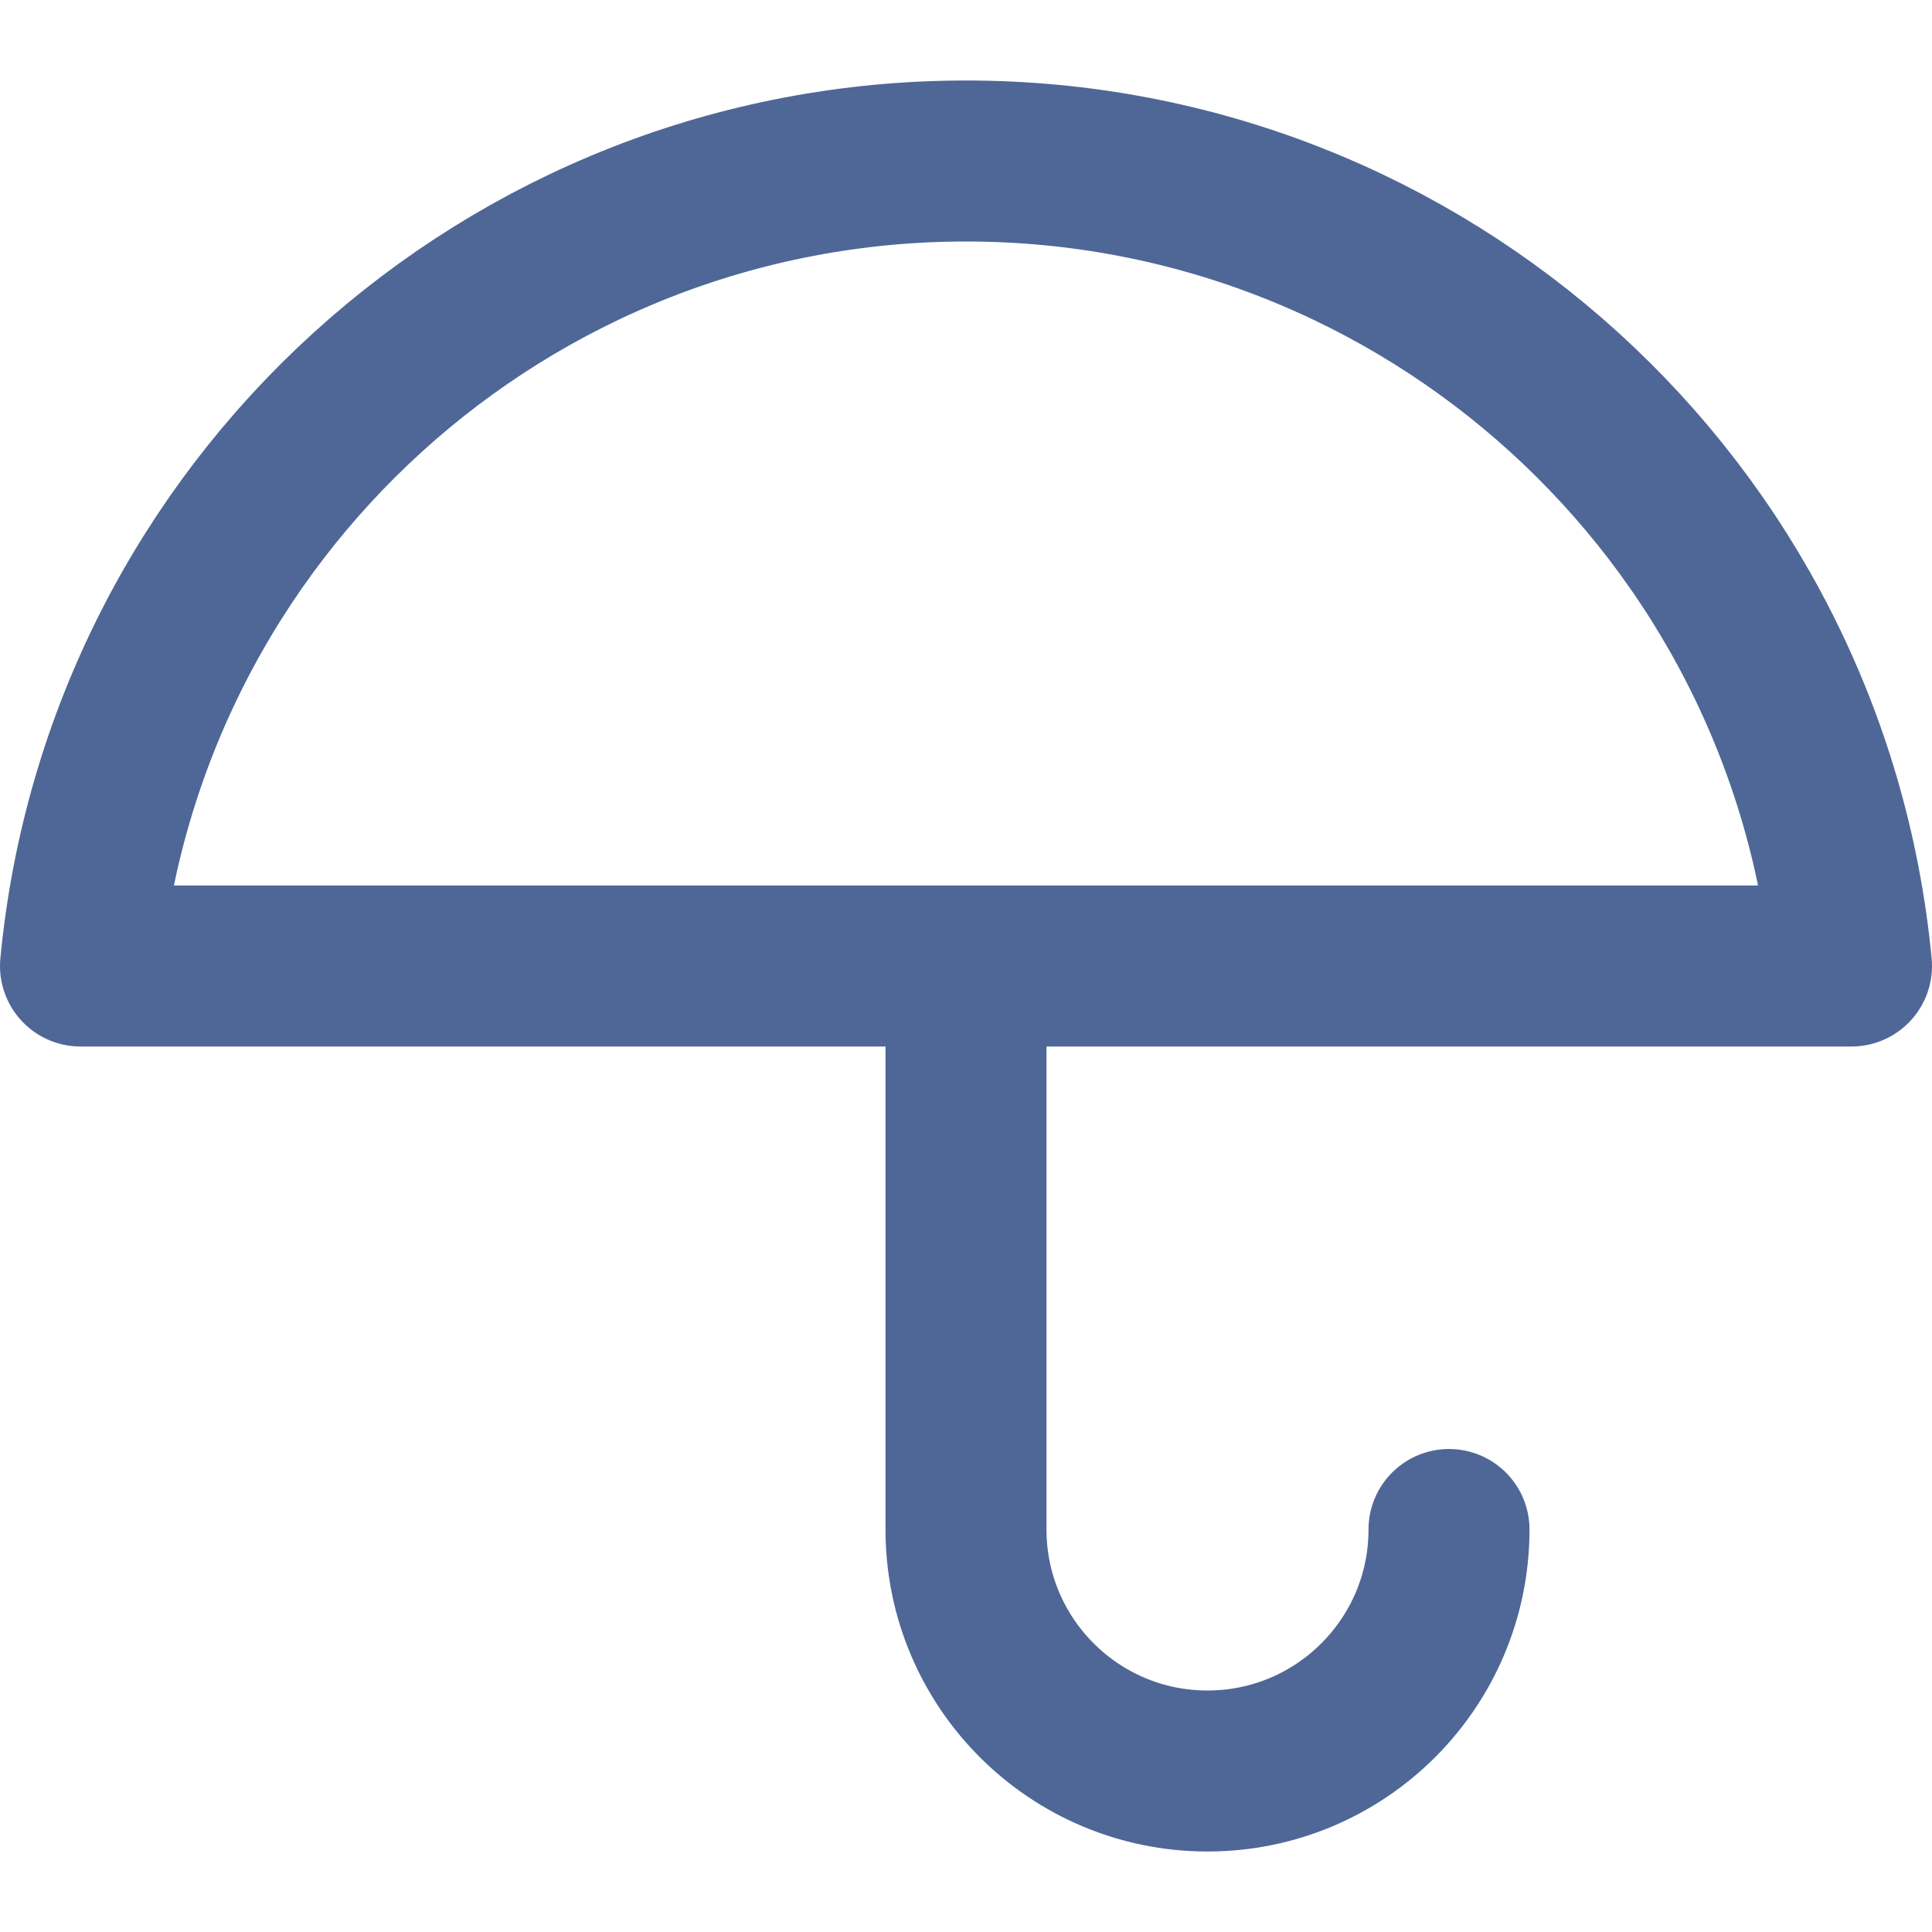
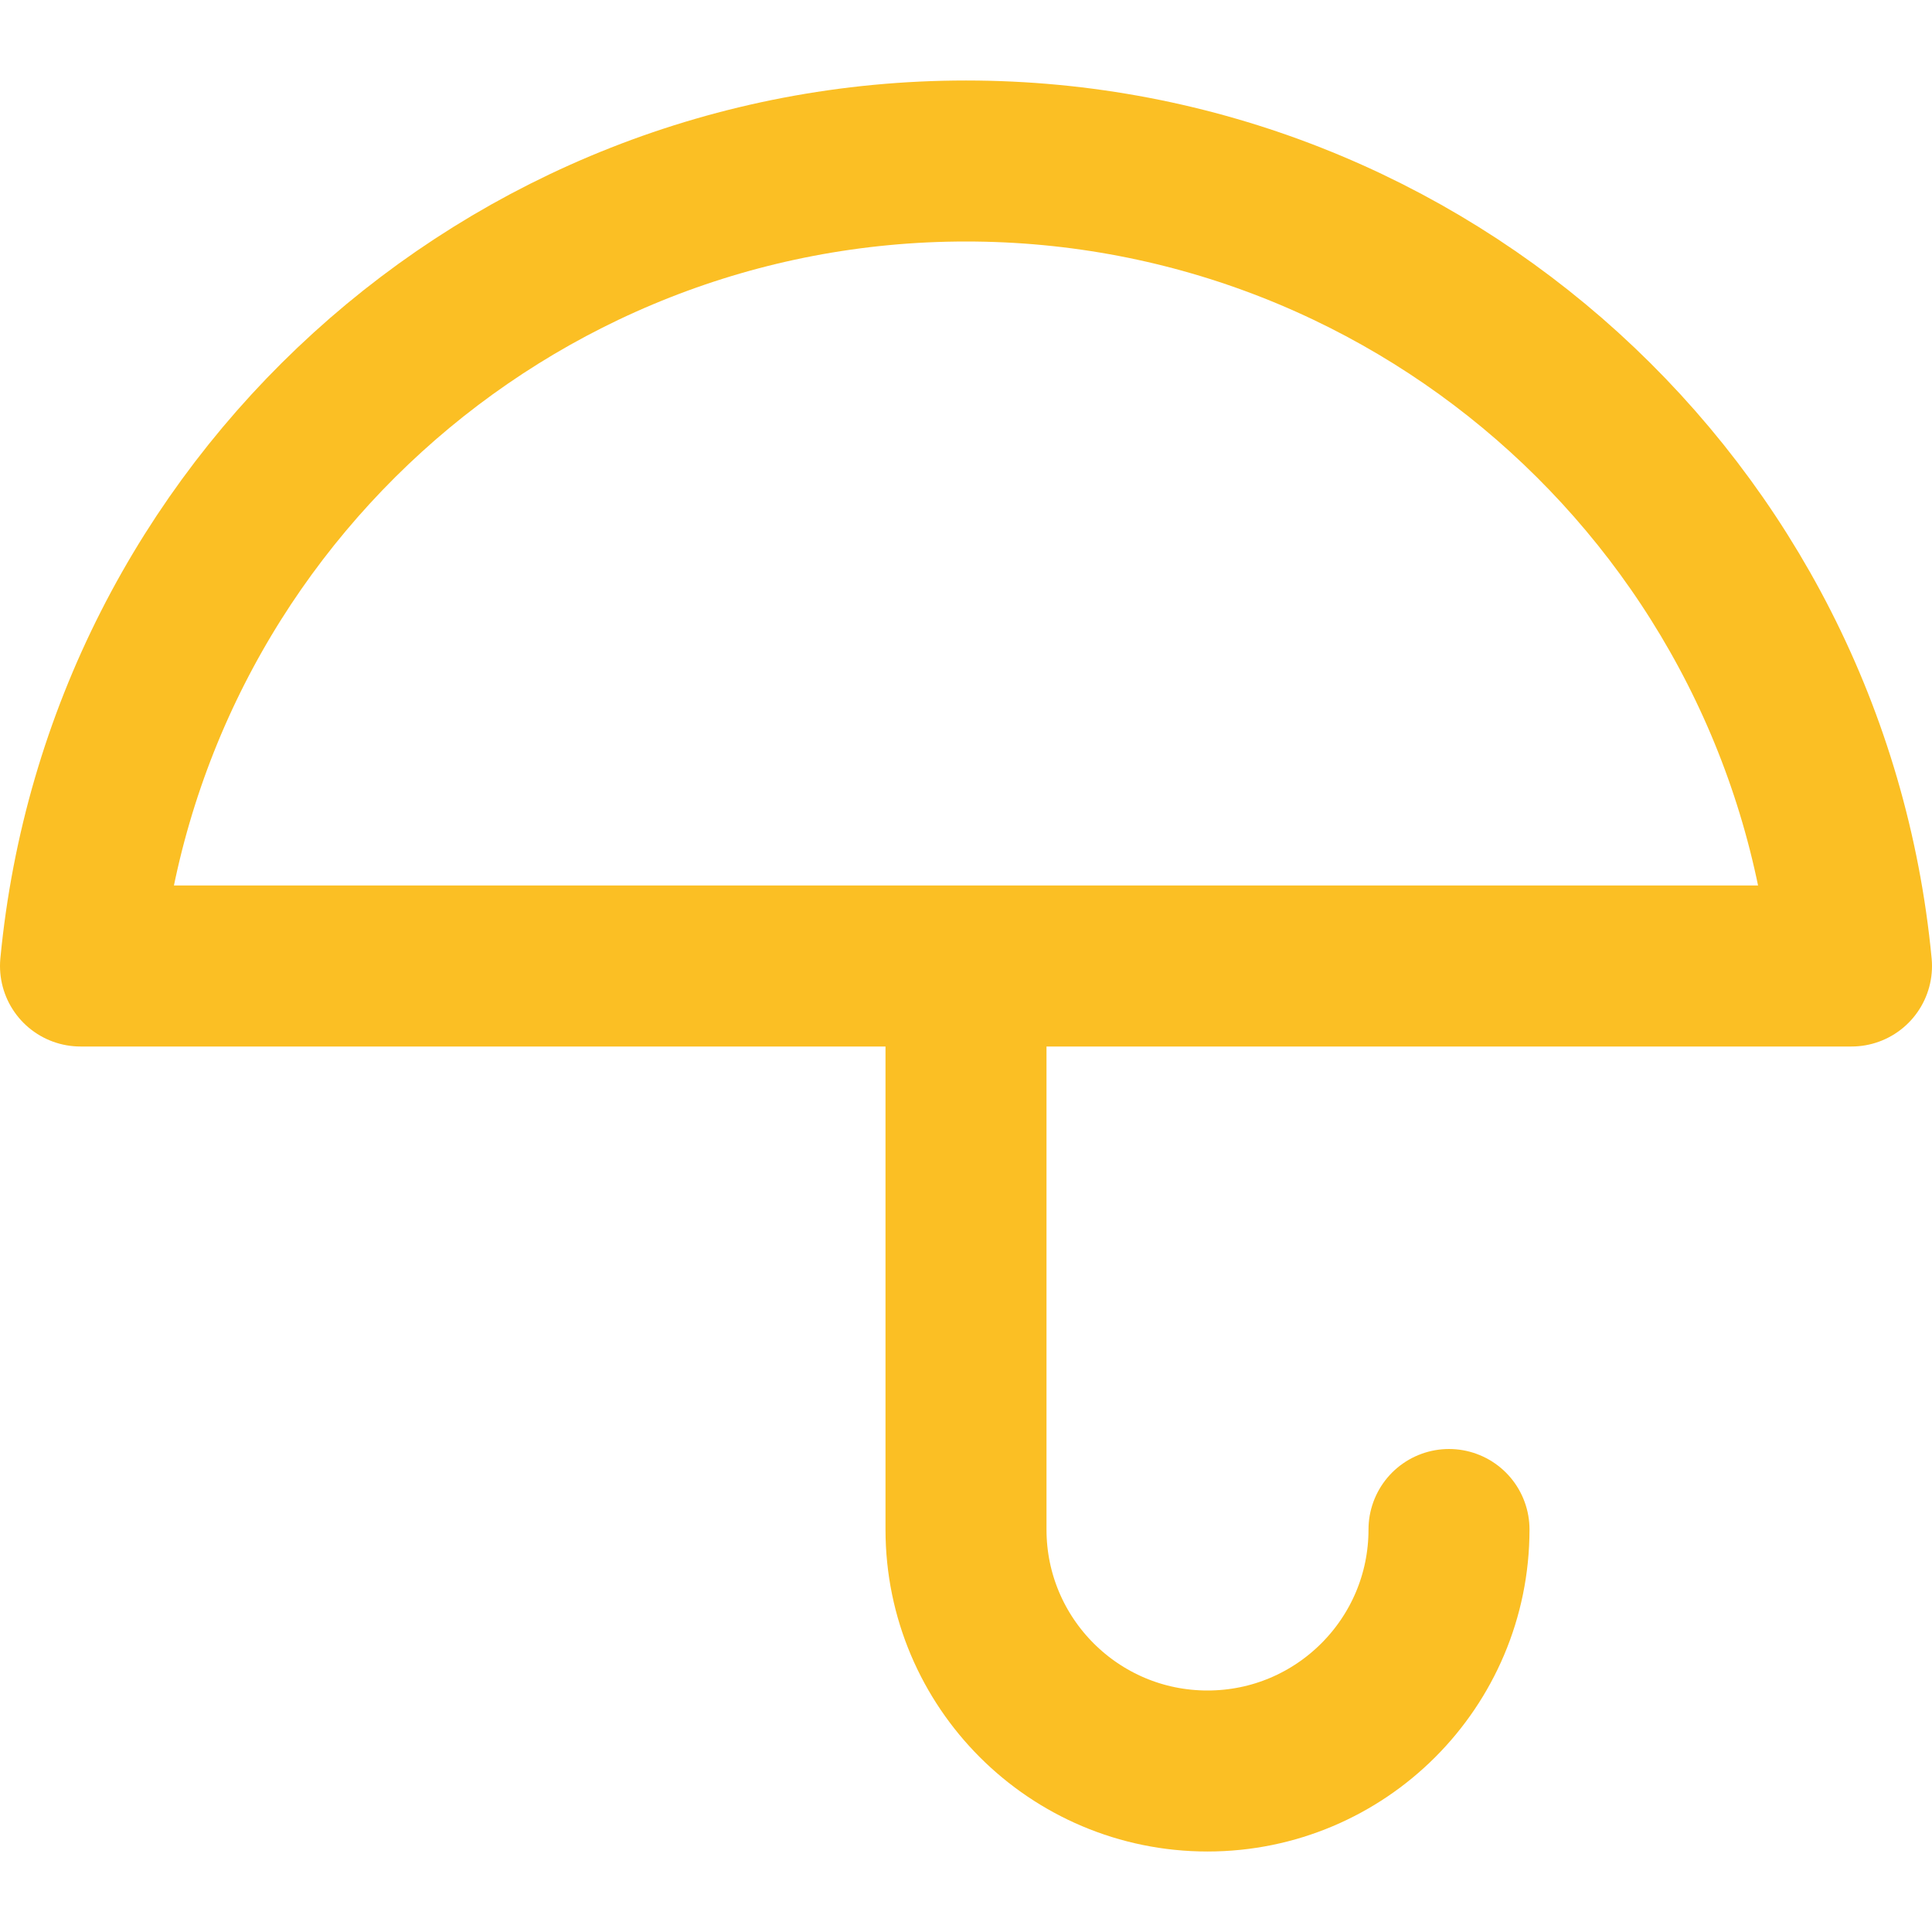
- <svg xmlns="http://www.w3.org/2000/svg" color="#4F6796" width="100" height="100" viewBox="0 0 24 24" fill="none" stroke="currentColor" stroke-width="2" stroke-linecap="round" stroke-linejoin="round" class="feather feather-umbrella">
+ <svg xmlns="http://www.w3.org/2000/svg" color="#FBBF24" width="100" height="100" viewBox="0 0 24 24" fill="none" stroke="currentColor" stroke-width="2" stroke-linecap="round" stroke-linejoin="round" class="feather feather-umbrella">
  <path d="M23 12a11.05 11.05 0 0 0-22 0zm-5 7a3 3 0 0 1-6 0v-7" />
</svg>
